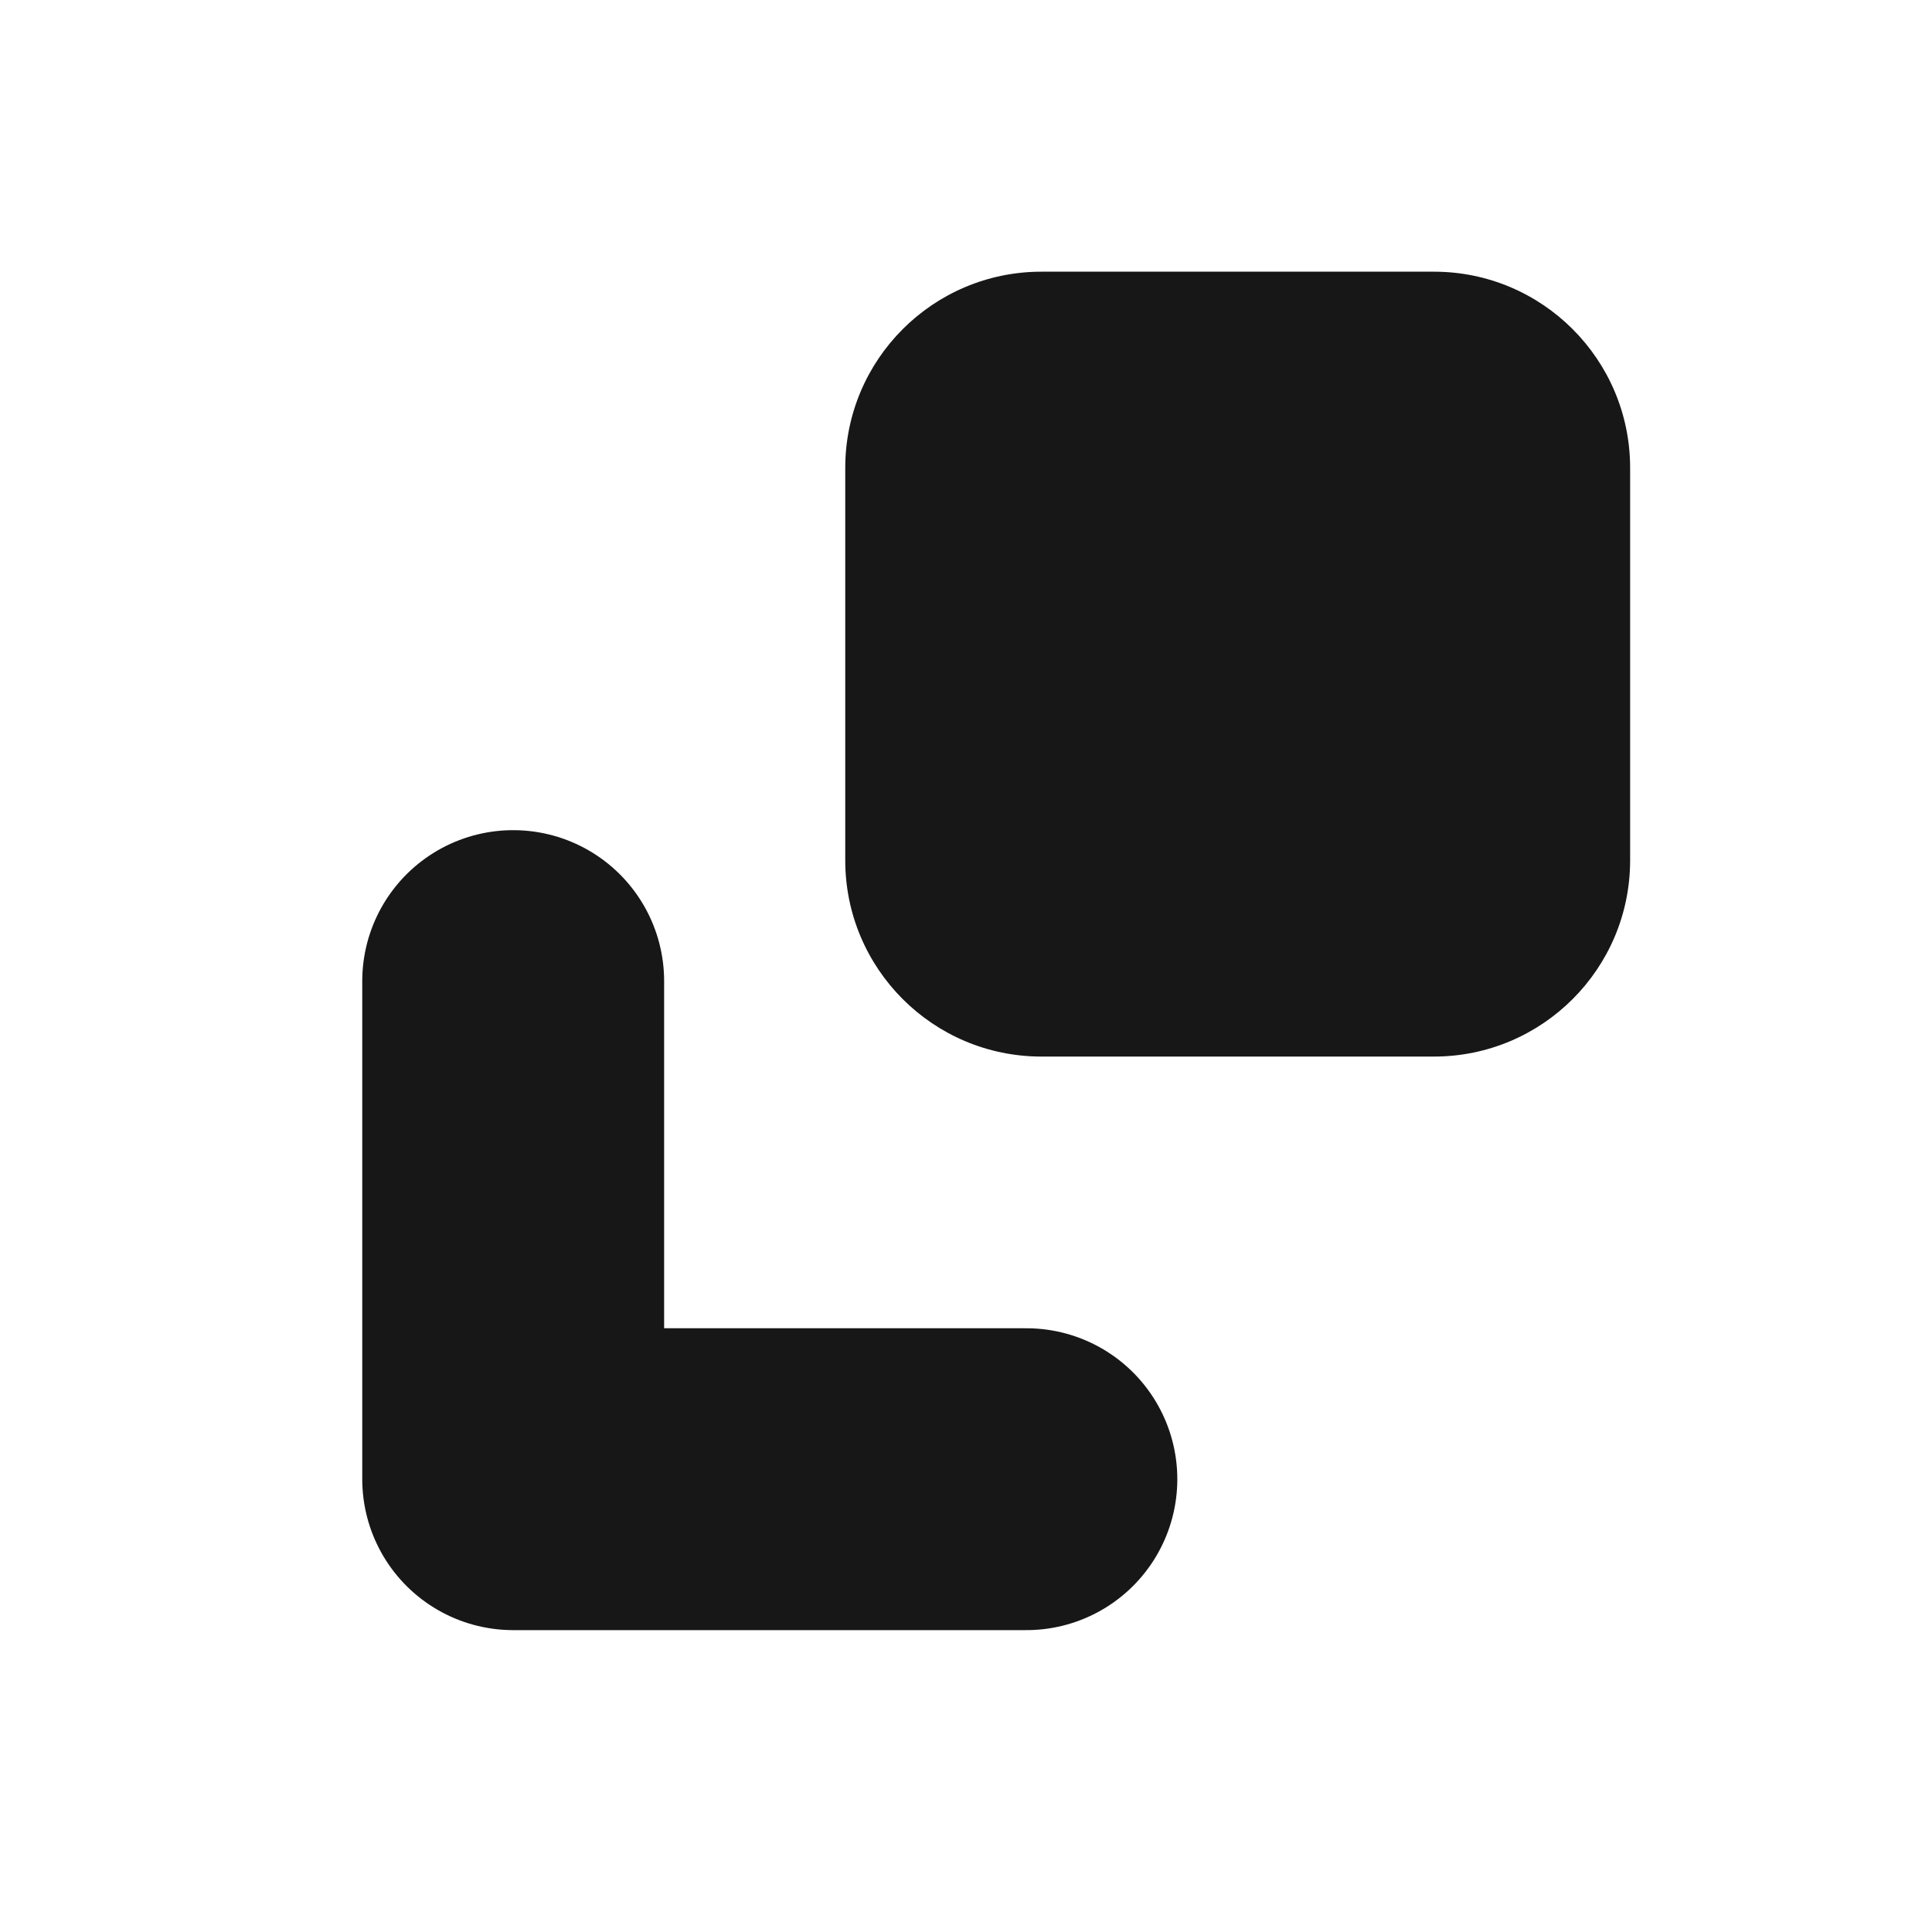
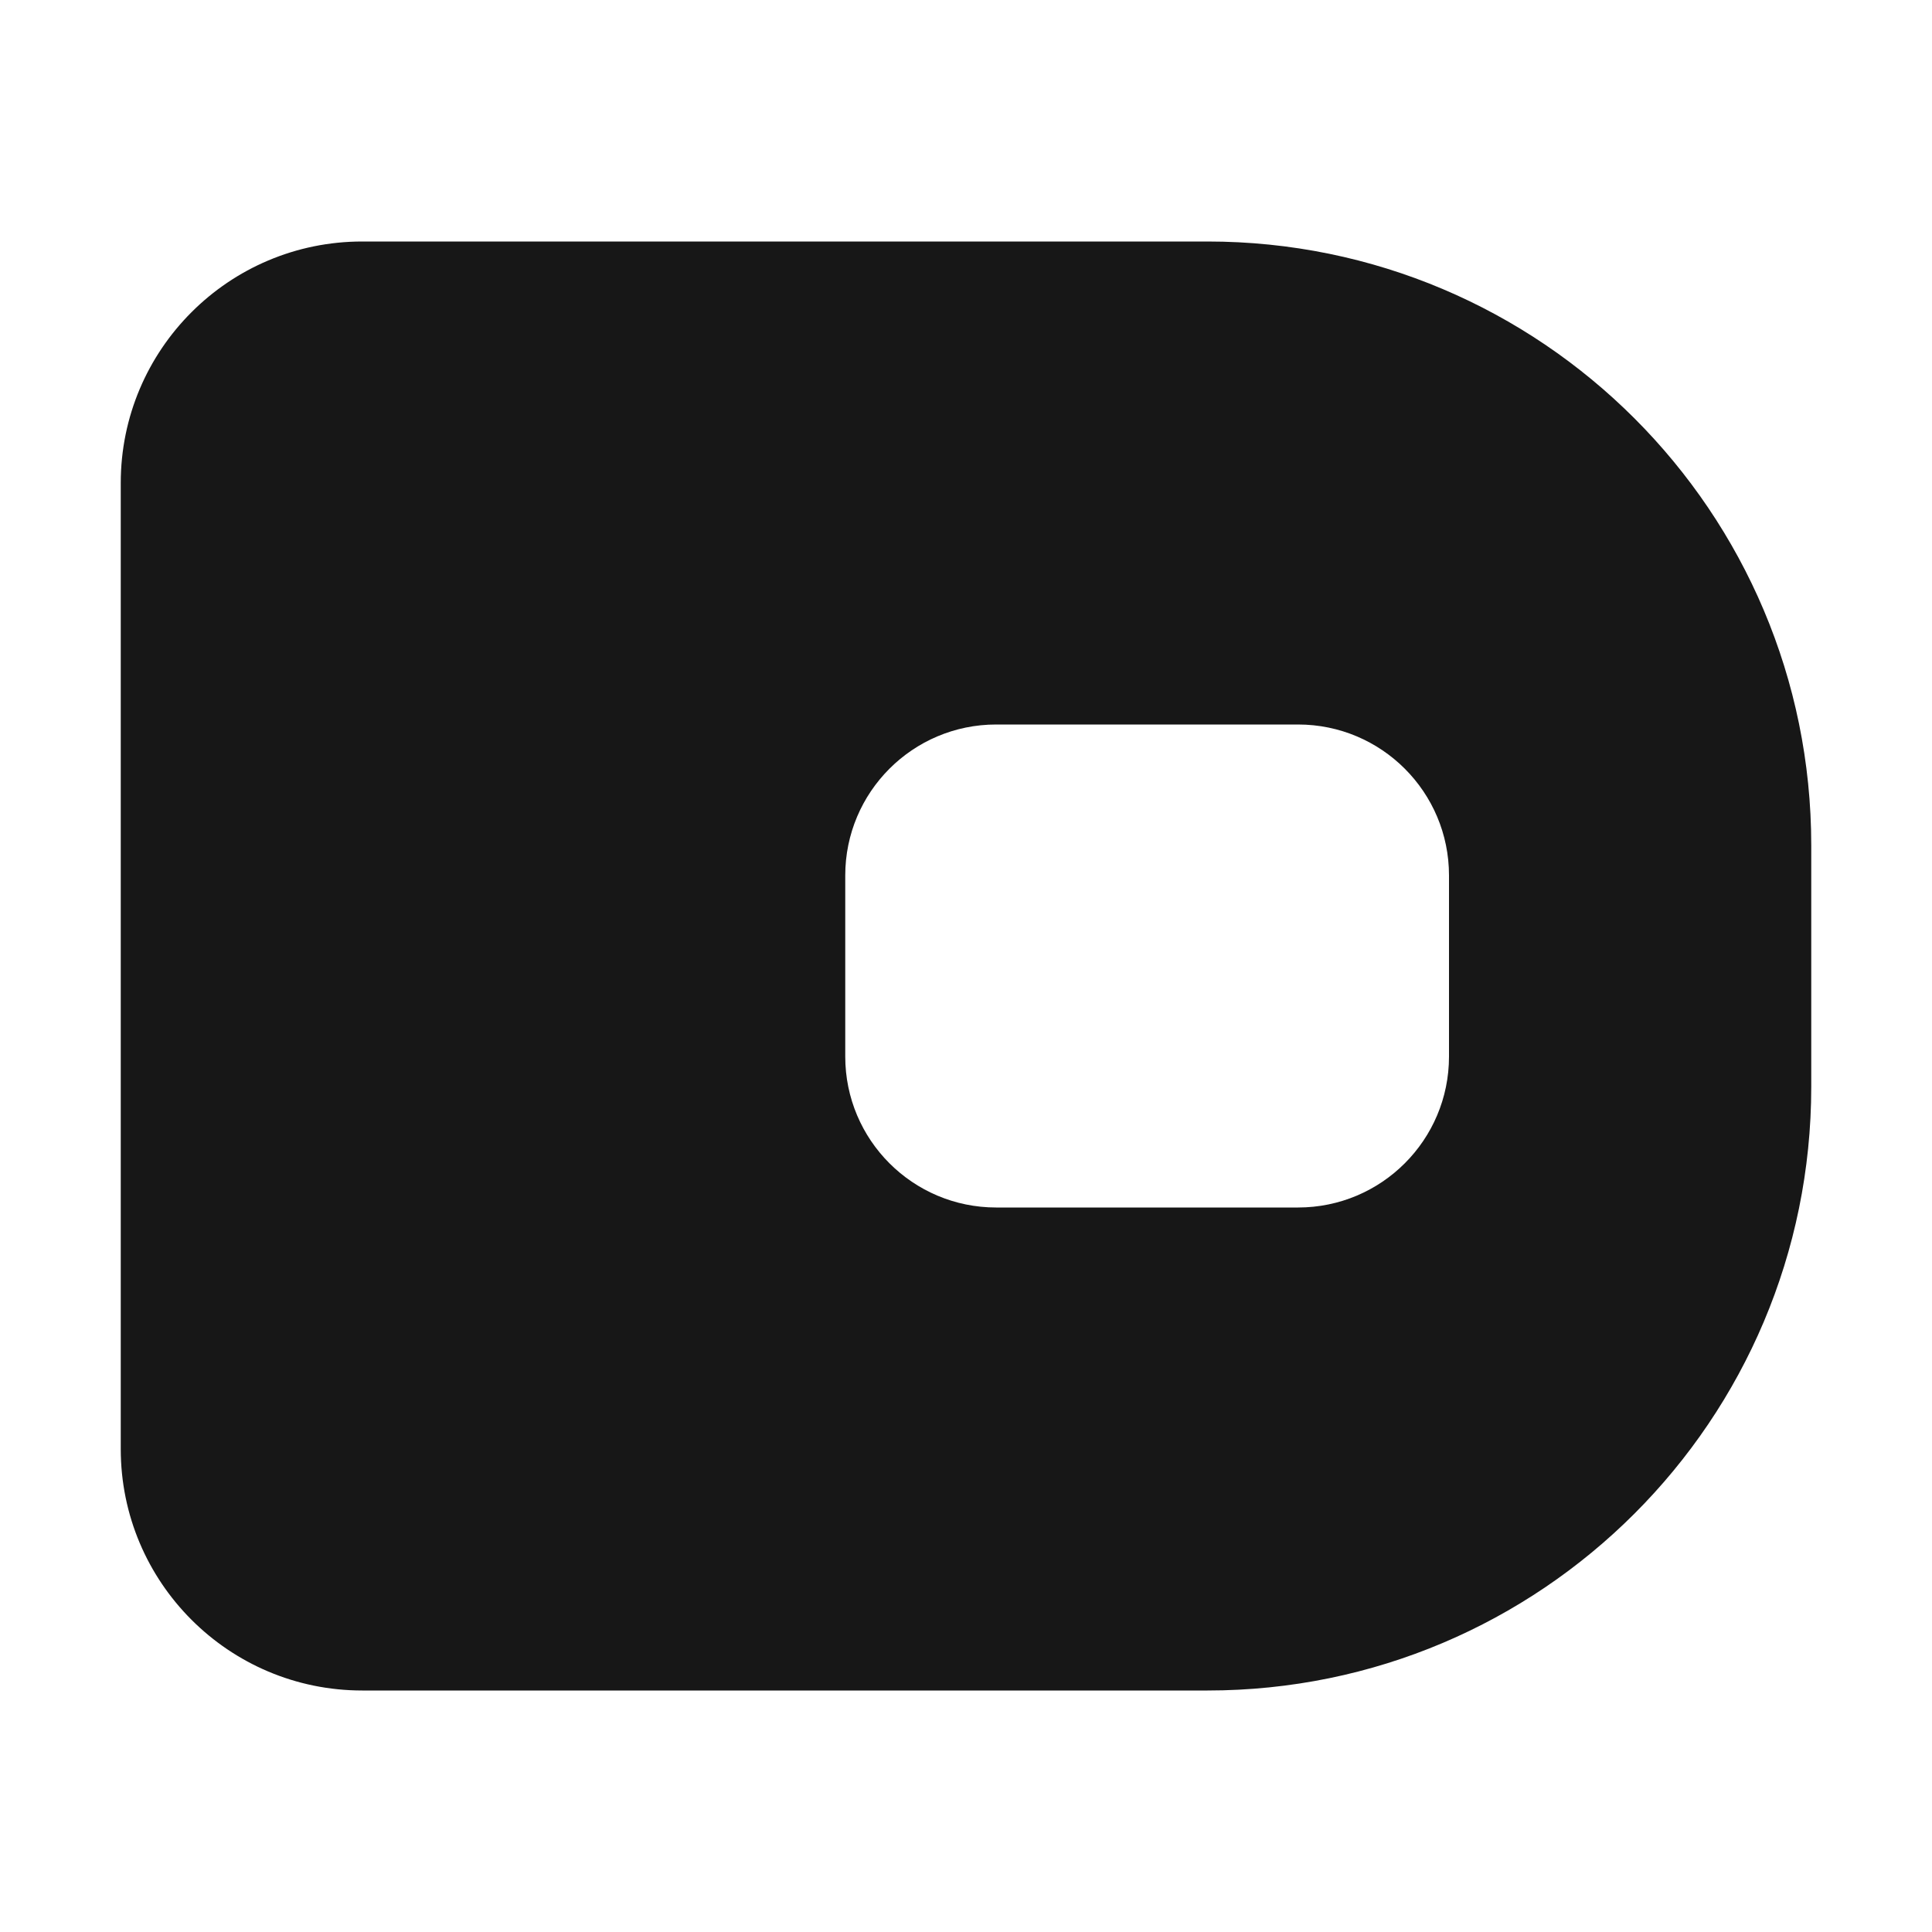
<svg xmlns="http://www.w3.org/2000/svg" viewBox="0 0 32 32" fill="none" role="img" aria-labelledby="dimah-form-logo-title">
-   <rect x="14" y="4.5" width="13" height="13" rx="3.25" fill="#171717" />
-   <path d="M8.5 16.25V24.5H17" stroke="#171717" stroke-width="5" stroke-linecap="round" stroke-linejoin="round" />
+   <path fill="#171717" fill-rule="evenodd" d="M6 4h14c5.523 0 10 4.477 10 10v4c0 5.523-4.477 10-10 10H6A4 4 0 0 1 2 24V8a4 4 0 0 1 4-4zm10.5 8h5a2.5 2.5 0 0 1 2.5 2.5v3a2.5 2.5 0 0 1-2.5 2.5h-5a2.5 2.5 0 0 1-2.5-2.5v-3a2.5 2.5 0 0 1 2.5-2.5z" />
</svg>
